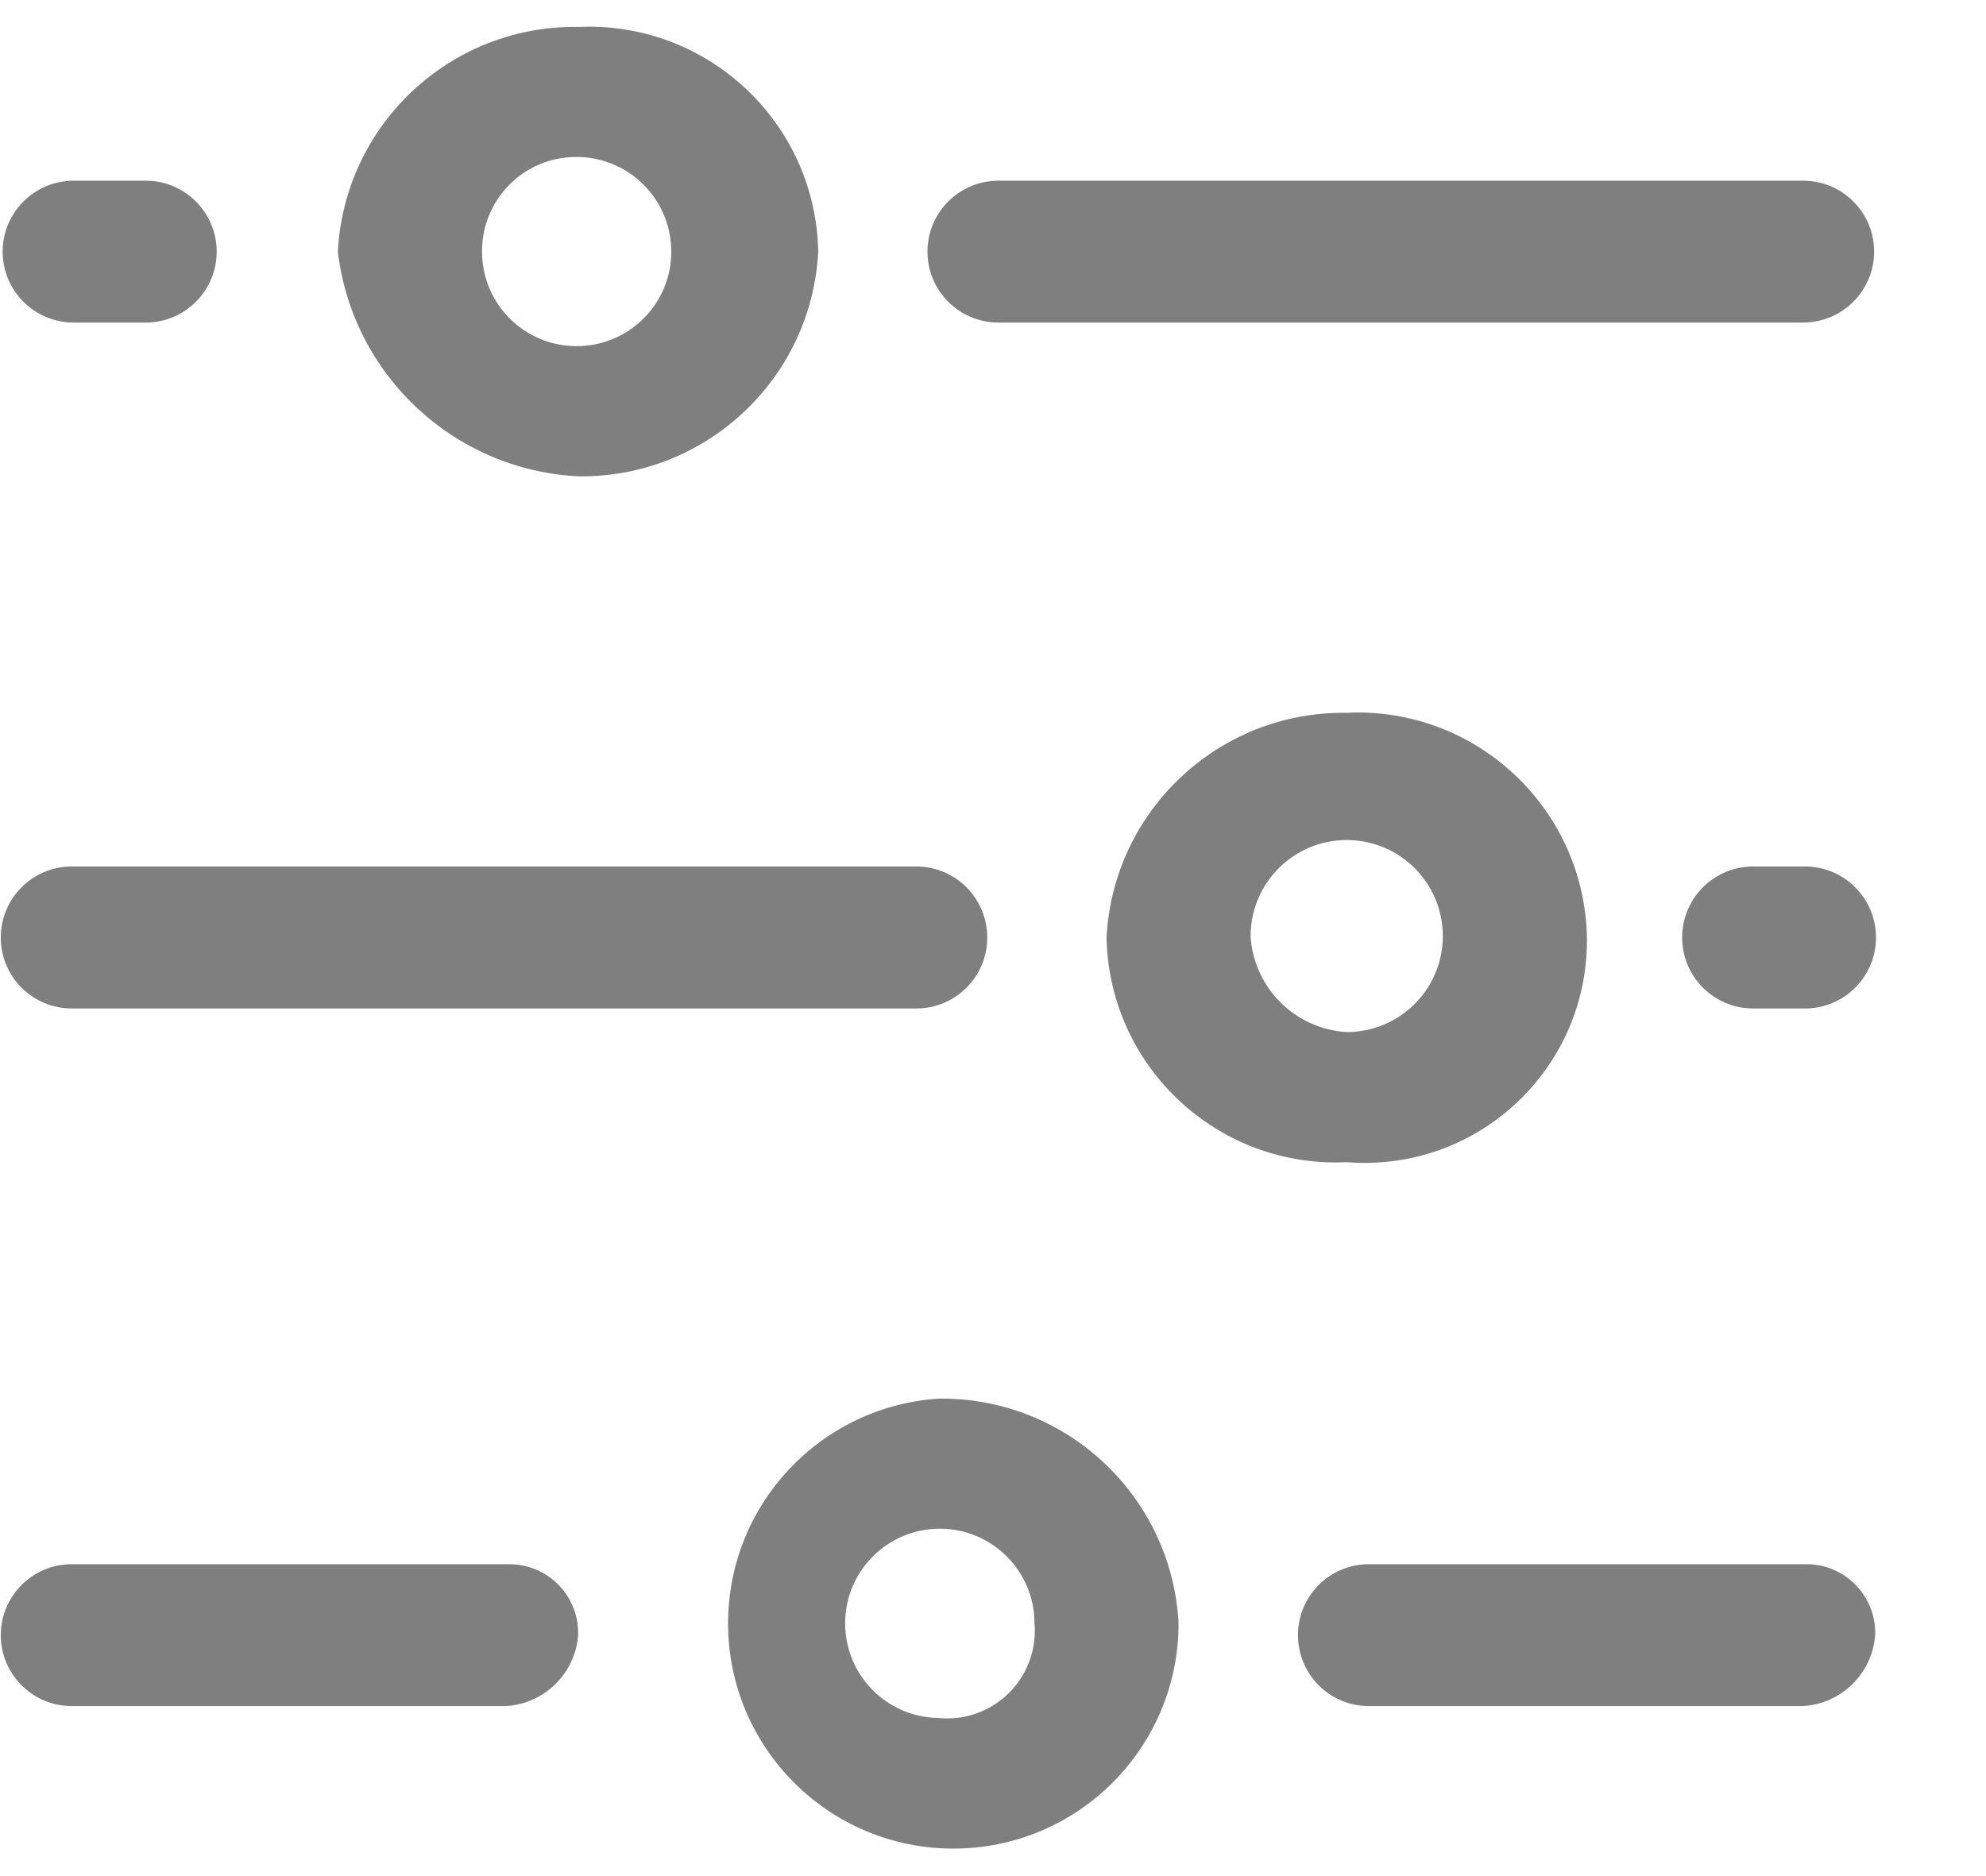
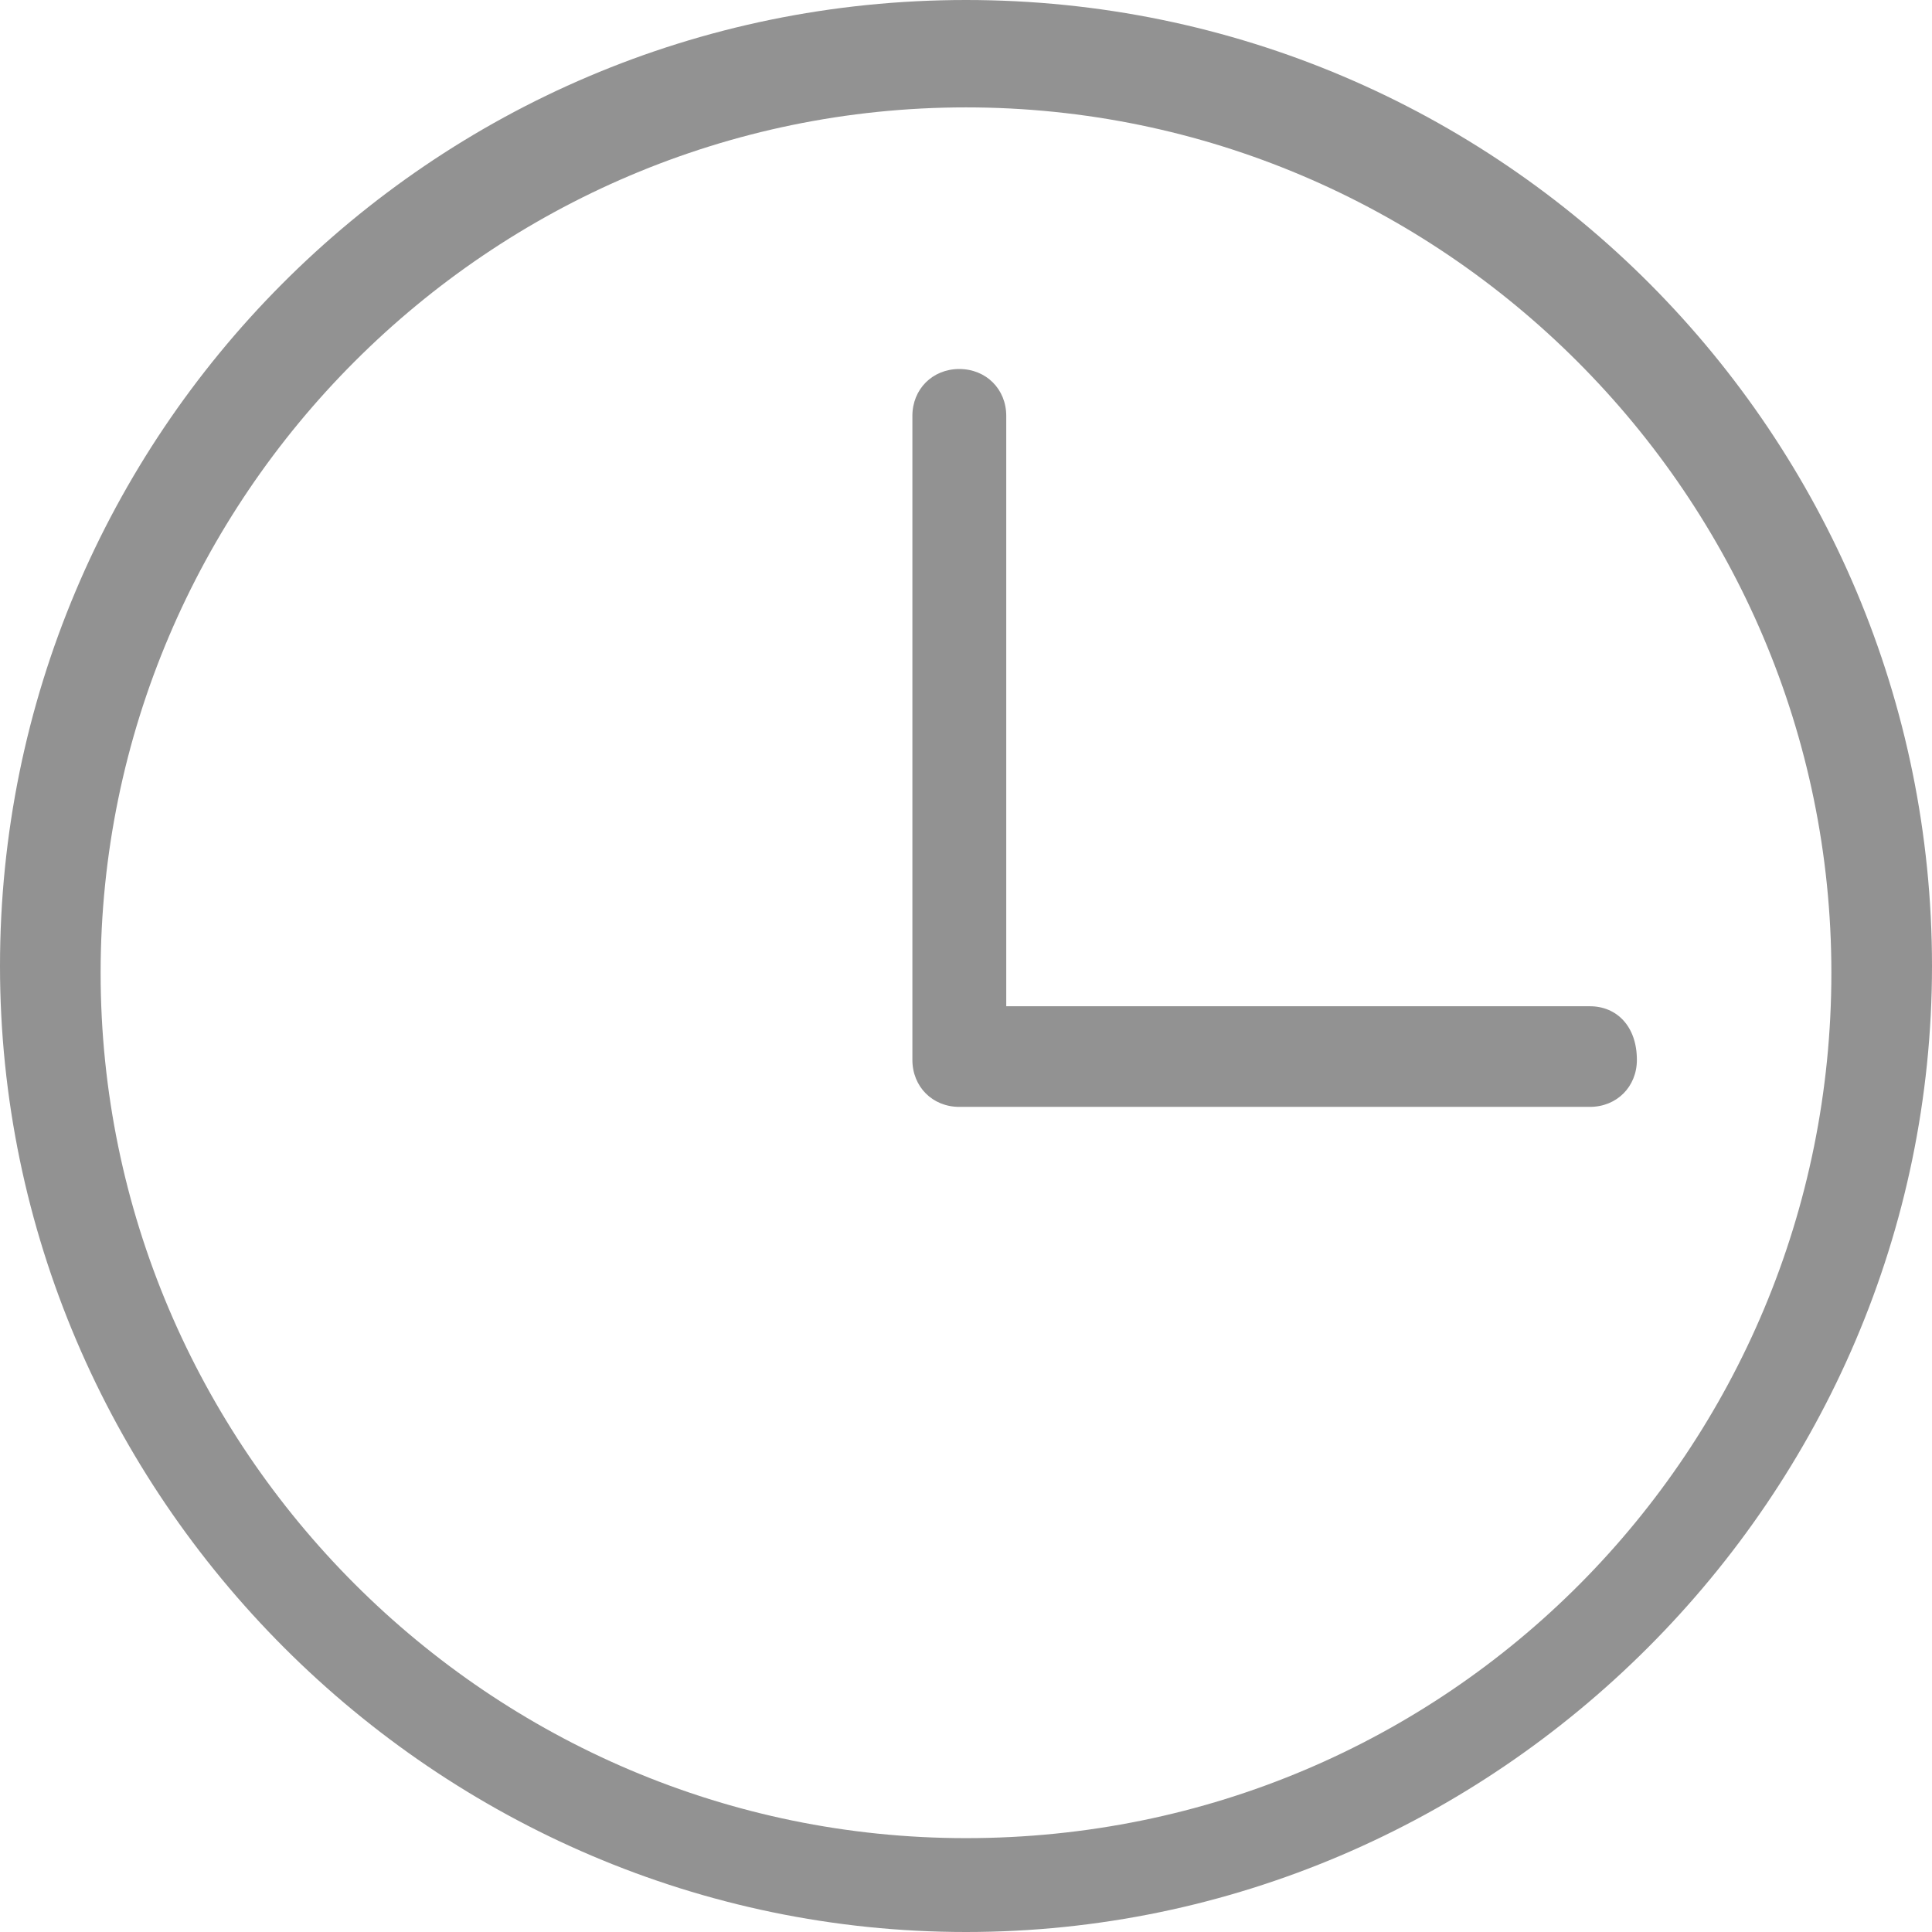
- <svg xmlns="http://www.w3.org/2000/svg" version="1.1" width="18px" height="17px">
-   <g transform="matrix(1 0 0 1 -26 -419 )">
-     <path d="M 10.682 14.716  C 10.621 13.562  9.66 12.663  8.505 12.679  C 7.433 12.751  6.599 13.641  6.599 14.716  C 6.599 15.844  7.513 16.758  8.64 16.758  C 9.768 16.758  10.682 15.844  10.682 14.716  Z M 8.584 15.578  C 8.558 15.578  8.531 15.577  8.505 15.574  C 8.036 15.567  7.66 15.185  7.66 14.716  C 7.66 14.242  8.044 13.858  8.518 13.858  C 8.991 13.858  9.376 14.242  9.376 14.716  C 9.378 14.738  9.379 14.761  9.379 14.783  C 9.379 15.222  9.023 15.578  8.584 15.578  Z M 0.65 9.142  C 0.656 9.142  0.662 9.142  0.668 9.142  L 8.287 9.142  C 8.293 9.142  8.299 9.142  8.305 9.142  C 8.66 9.142  8.948 8.854  8.948 8.499  C 8.948 8.143  8.66 7.855  8.305 7.855  C 8.299 7.855  8.293 7.855  8.287 7.855  L 0.668 7.855  C 0.662 7.855  0.656 7.855  0.65 7.855  C 0.295 7.855  0.007 8.143  0.007 8.499  C 0.007 8.854  0.295 9.142  0.65 9.142  Z M 14.383 8.527  C 14.383 8.517  14.383 8.508  14.383 8.499  C 14.362 7.366  13.437 6.459  12.304 6.459  C 12.272 6.459  12.239 6.46  12.206 6.462  C 11.051 6.445  10.089 7.345  10.029 8.499  C 10.051 9.631  10.975 10.538  12.107 10.538  C 12.14 10.538  12.173 10.537  12.206 10.536  C 12.26 10.54  12.314 10.542  12.368 10.542  C 13.481 10.542  14.383 9.64  14.383 8.527  Z M 12.206 9.356  C 11.742 9.328  11.37 8.962  11.335 8.499  C 11.335 8.494  11.335 8.49  11.335 8.486  C 11.335 8.005  11.725 7.615  12.206 7.615  C 12.687 7.615  13.077 8.005  13.077 8.486  C 13.077 8.966  12.687 9.356  12.206 9.356  Z M 16.373 14.18  C 16.363 14.18  16.352 14.18  16.342 14.18  L 12.424 14.18  C 12.418 14.18  12.412 14.18  12.406 14.18  C 12.051 14.18  11.764 14.468  11.764 14.823  C 11.764 15.178  12.051 15.466  12.406 15.466  C 12.412 15.466  12.418 15.466  12.424 15.466  L 16.342 15.466  C 16.69 15.445  16.969 15.171  16.995 14.824  C 16.996 14.817  16.996 14.81  16.996 14.803  C 16.996 14.459  16.717 14.18  16.373 14.18  Z M 4.616 14.18  C 4.606 14.18  4.596 14.18  4.586 14.18  L 0.668 14.18  C 0.662 14.18  0.656 14.18  0.65 14.18  C 0.295 14.18  0.007 14.468  0.007 14.823  C 0.007 15.178  0.295 15.466  0.65 15.466  C 0.656 15.466  0.662 15.466  0.668 15.466  L 4.586 15.466  C 4.934 15.445  5.213 15.171  5.24 14.824  C 5.24 14.817  5.24 14.81  5.24 14.803  C 5.24 14.459  4.961 14.18  4.616 14.18  Z M 9.049 2.924  L 16.342 2.924  C 16.698 2.924  16.986 2.636  16.986 2.281  C 16.986 1.926  16.698 1.638  16.342 1.638  L 9.049 1.638  C 8.694 1.638  8.406 1.926  8.406 2.281  C 8.406 2.636  8.694 2.924  9.049 2.924  Z M 16.36 7.855  C 16.354 7.855  16.348 7.855  16.342 7.855  L 15.907 7.855  C 15.901 7.855  15.895 7.855  15.889 7.855  C 15.534 7.855  15.246 8.143  15.246 8.499  C 15.246 8.854  15.534 9.142  15.889 9.142  C 15.895 9.142  15.901 9.142  15.907 9.142  L 16.342 9.142  C 16.348 9.142  16.354 9.142  16.36 9.142  C 16.715 9.142  17.003 8.854  17.003 8.499  C 17.003 8.143  16.715 7.855  16.36 7.855  Z M 3.062 2.281  C 3.195 3.4  4.114 4.26  5.24 4.318  C 6.395 4.334  7.356 3.435  7.416 2.281  C 7.395 1.149  6.471 0.242  5.338 0.242  C 5.305 0.242  5.272 0.243  5.24 0.244  C 4.084 0.227  3.123 1.127  3.062 2.281  Z M 5.221 1.423  C 5.227 1.423  5.233 1.423  5.24 1.423  C 5.708 1.431  6.084 1.812  6.084 2.281  C 6.084 2.755  5.7 3.138  5.226 3.138  C 4.753 3.138  4.369 2.755  4.369 2.281  C 4.369 2.279  4.369 2.277  4.369 2.276  C 4.369 1.805  4.75 1.423  5.221 1.423  Z M 0.668 2.924  L 1.321 2.924  C 1.676 2.924  1.964 2.636  1.964 2.281  C 1.964 1.926  1.676 1.638  1.321 1.638  L 0.668 1.638  C 0.312 1.638  0.024 1.926  0.024 2.281  C 0.024 2.636  0.312 2.924  0.668 2.924  Z " fill-rule="nonzero" fill="#7f7f7f" stroke="none" transform="matrix(1 0 0 1 26 419 )" />
+ <svg xmlns="http://www.w3.org/2000/svg" version="1.1" width="12px" height="12px">
+   <g transform="matrix(1 0 0 1 -25 -93 )">
+     <path d="M 12 6  C 12 2.708  9.333 0  6 0  C 2.667 0  0 2.708  0 6  C 0 9.292  2.708 12  6 12  C 9.292 12  12 9.292  12 6  Z M 11.375 6.042  C 11.375 9  9 11.417  6 11.417  C 3.042 11.417  0.625 9  0.625 6.042  C 0.625 3.083  3.042 0.667  6 0.667  C 8.958 0.667  11.375 3.083  11.375 6.042  Z M 10.167 6.583  C 10.167 6.375  10.042 6.25  9.875 6.25  L 6.25 6.25  L 6.25 2.583  C 6.25 2.417  6.125 2.292  5.958 2.292  C 5.792 2.292  5.667 2.417  5.667 2.583  L 5.667 6.583  C 5.667 6.75  5.792 6.875  5.958 6.875  L 9.875 6.875  C 10.042 6.875  10.167 6.75  10.167 6.583  Z " fill-rule="nonzero" fill="#929292" stroke="none" transform="matrix(1 0 0 1 25 93 )" />
  </g>
</svg>
